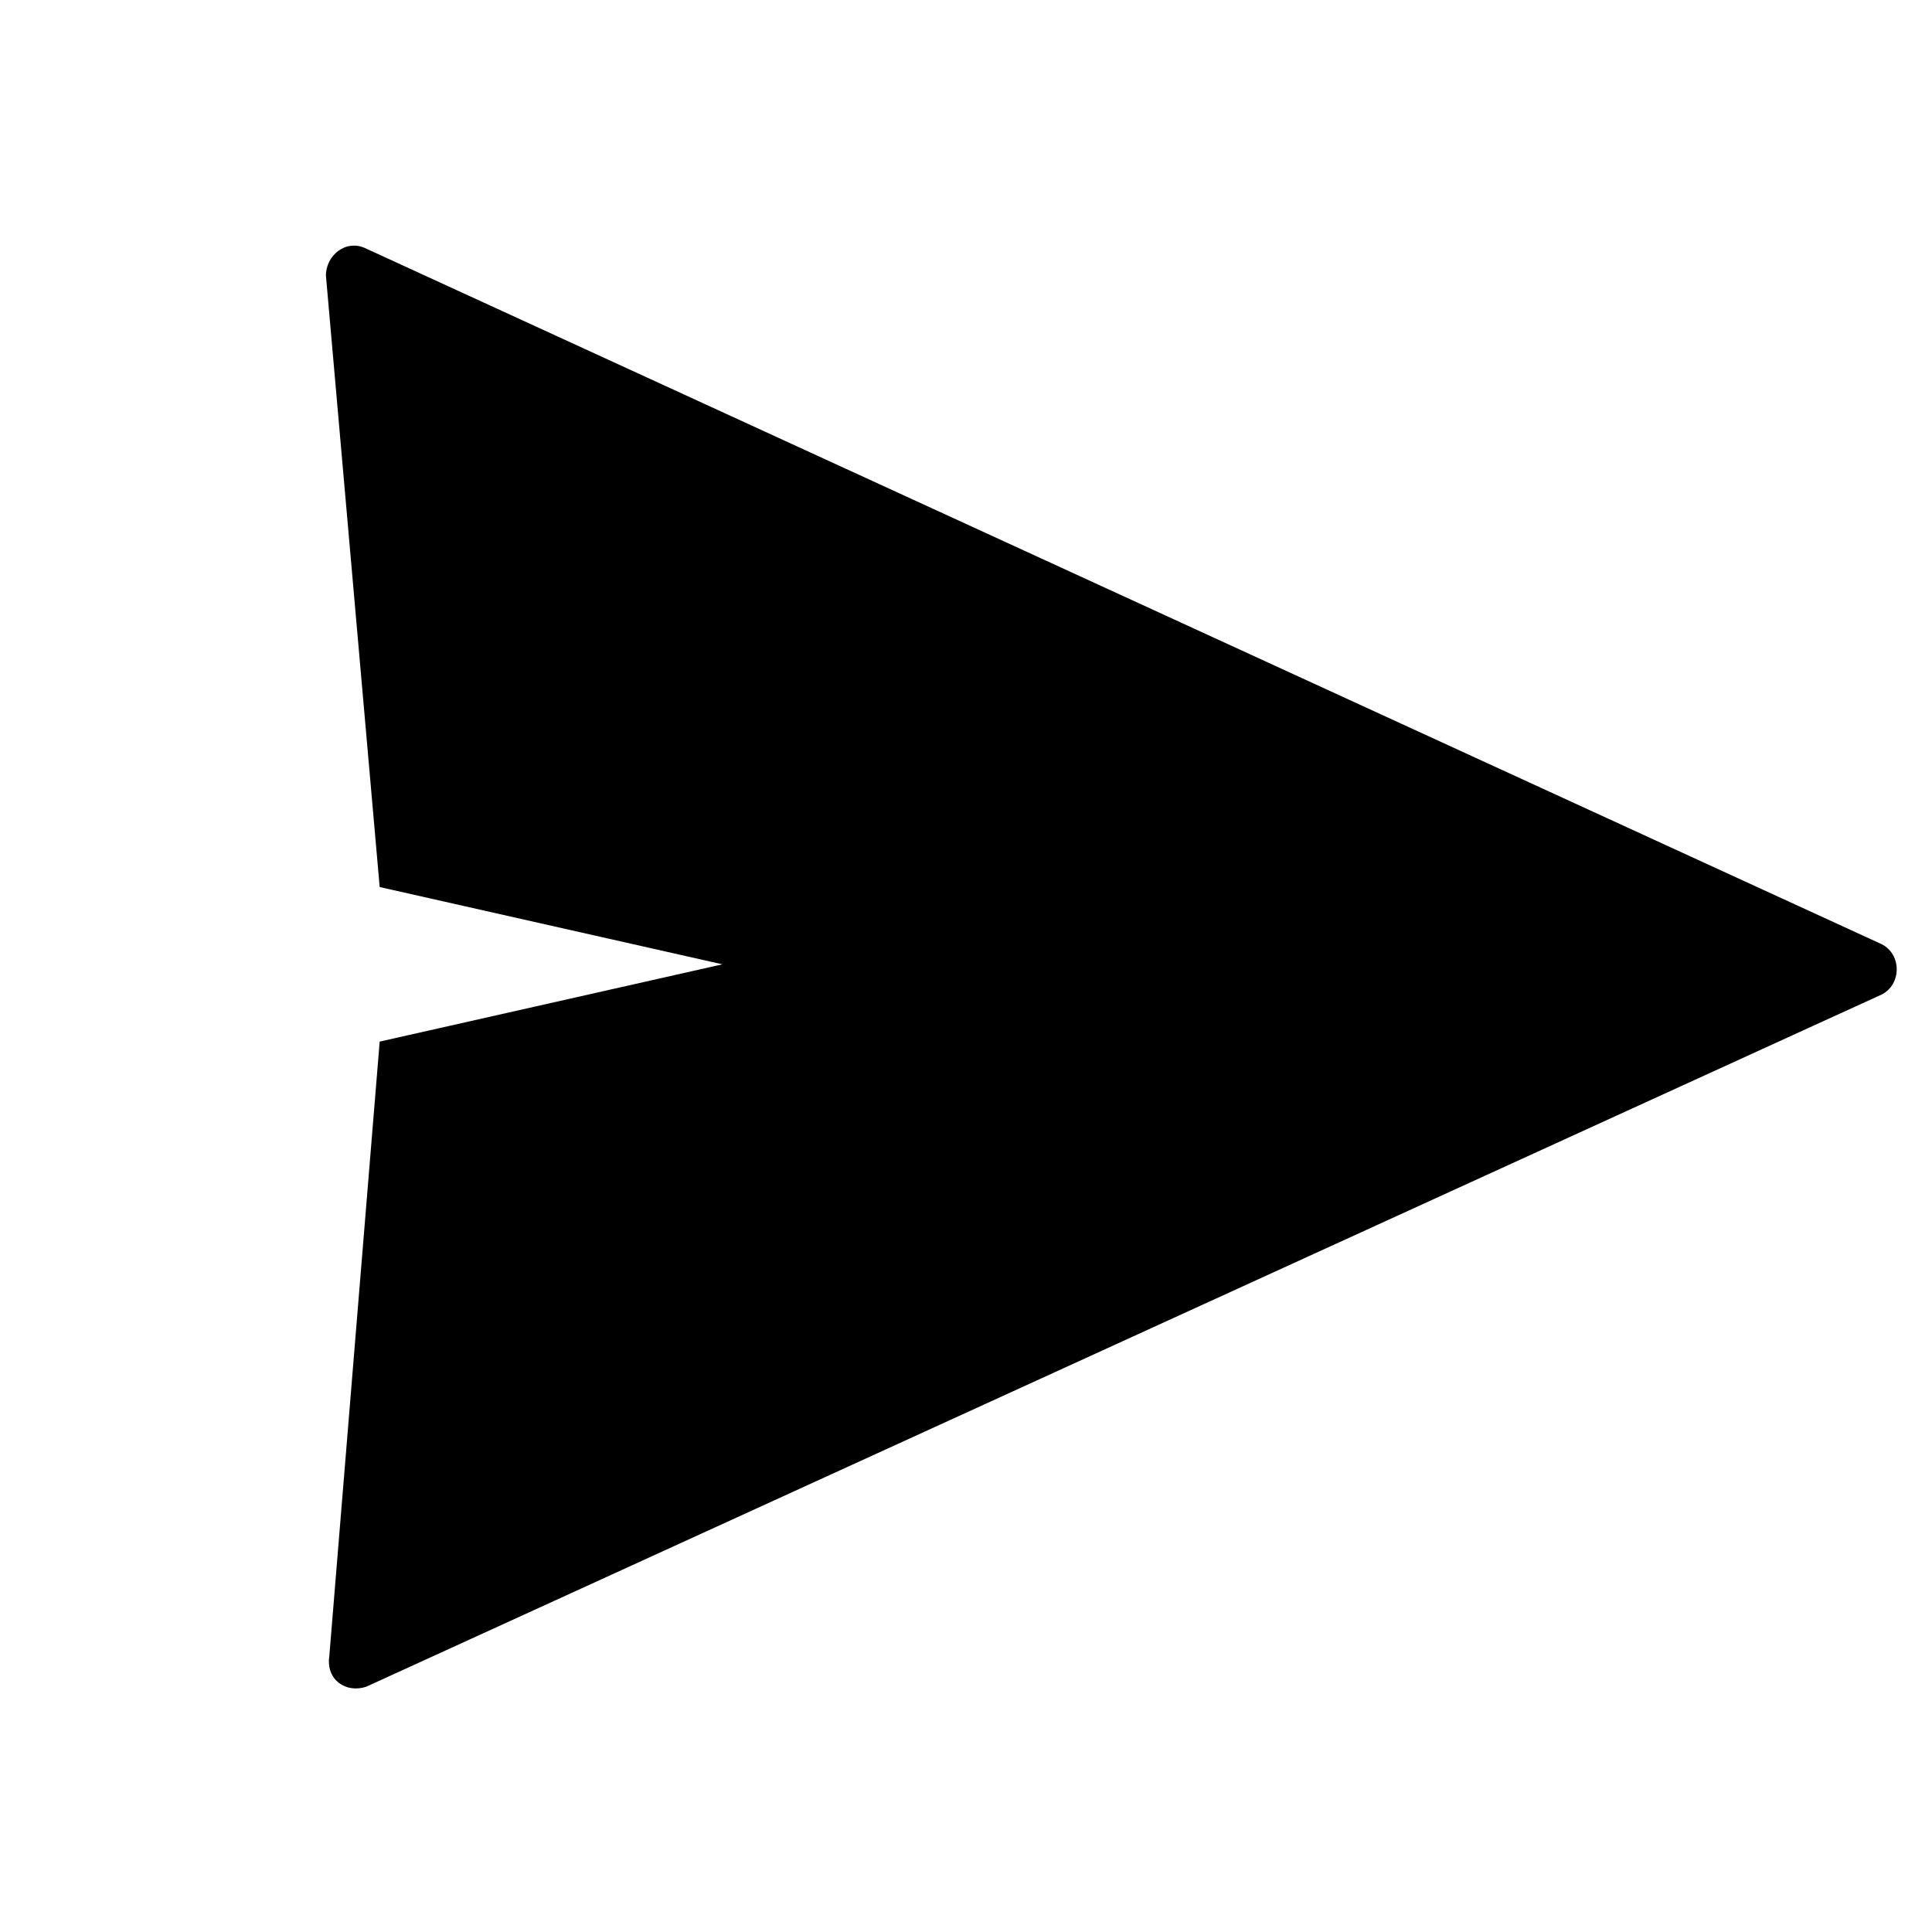
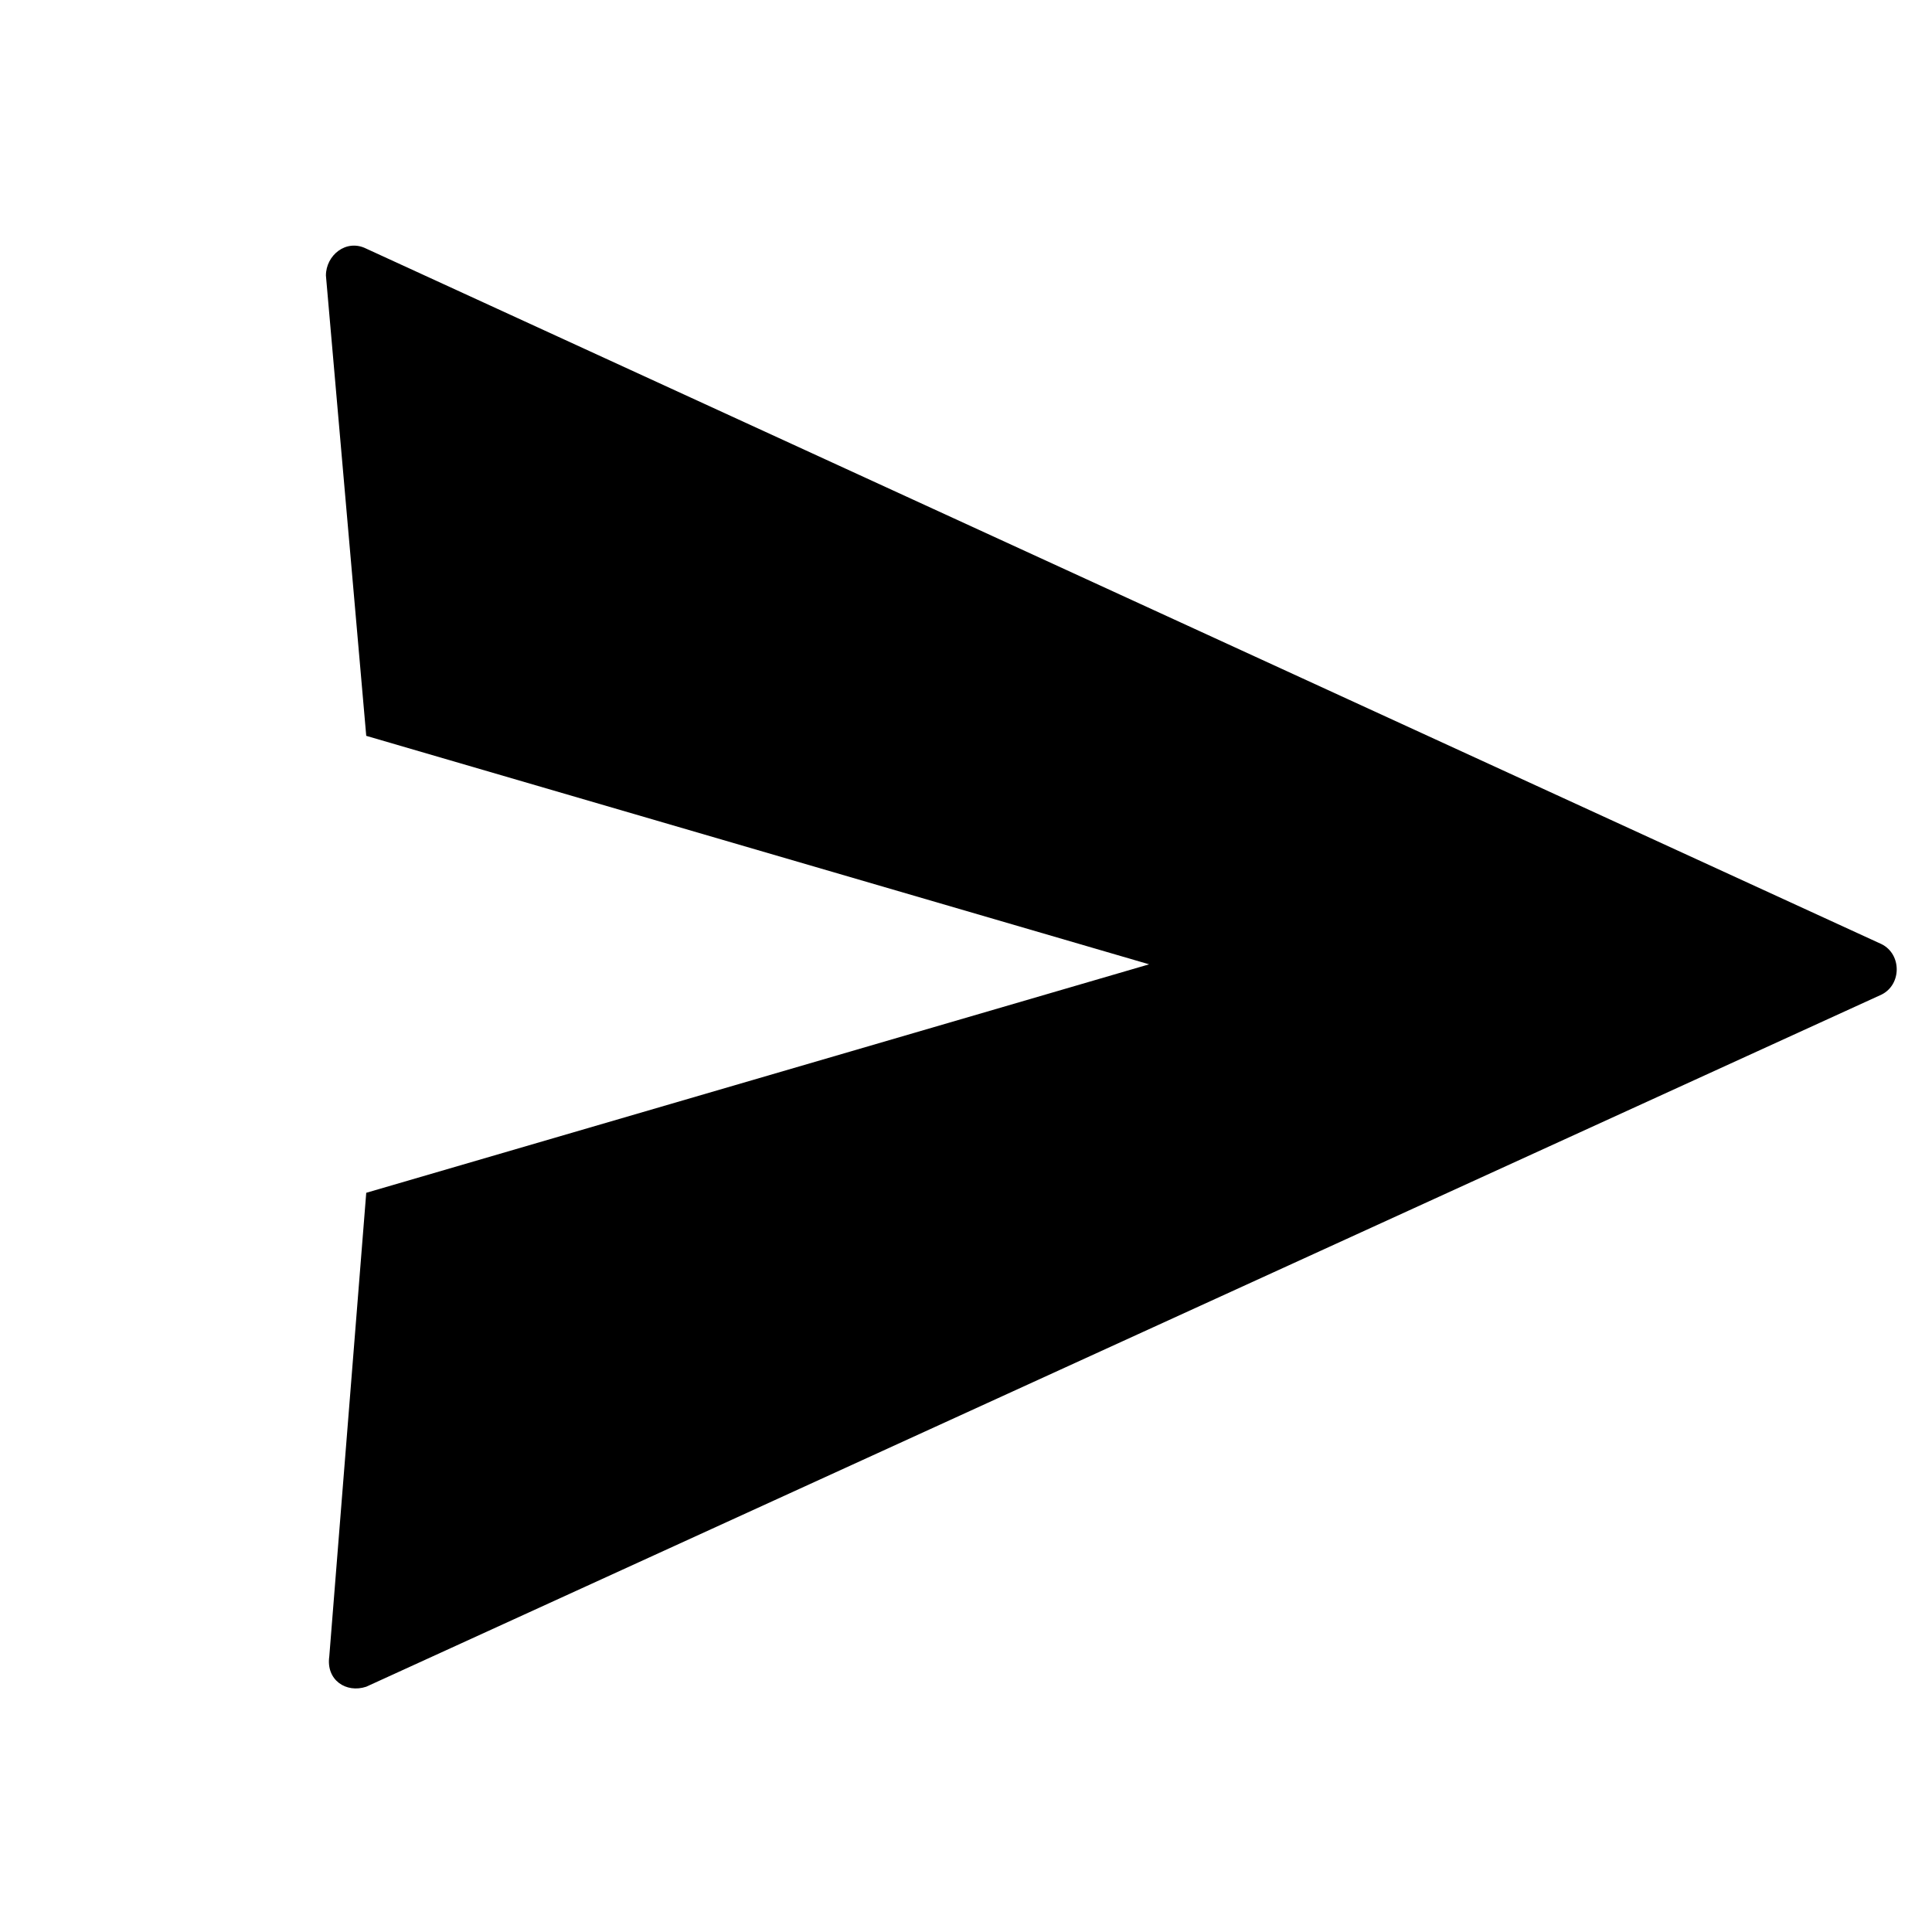
<svg xmlns="http://www.w3.org/2000/svg" version="1.1" id="Layer_1" x="0px" y="0px" viewBox="0 0 57.5 57.5" style="enable-background:new 0 0 57.5 57.5;" xml:space="preserve">
-   <path d="M10.9,50.2L56,29.6c0.6-0.3,0.6-1.2,0-1.5L10.9,7.4c-0.6-0.3-1.2,0.2-1.2,0.8l1.6,18.2l10.2,2.3l-10.2,2.3L9.8,49.3  C9.7,50,10.3,50.4,10.9,50.2z" />
+   <path d="M56,28.1L10.9,7.4c-0.6-0.3-1.2,0.2-1.2,0.8l1.2,13.7l23.3,6.8l-23.3,6.8L9.8,49.3c-0.1,0.7,0.5,1.1,1.1,0.9L56,29.6  C56.6,29.3,56.6,28.4,56,28.1z" />
</svg>
